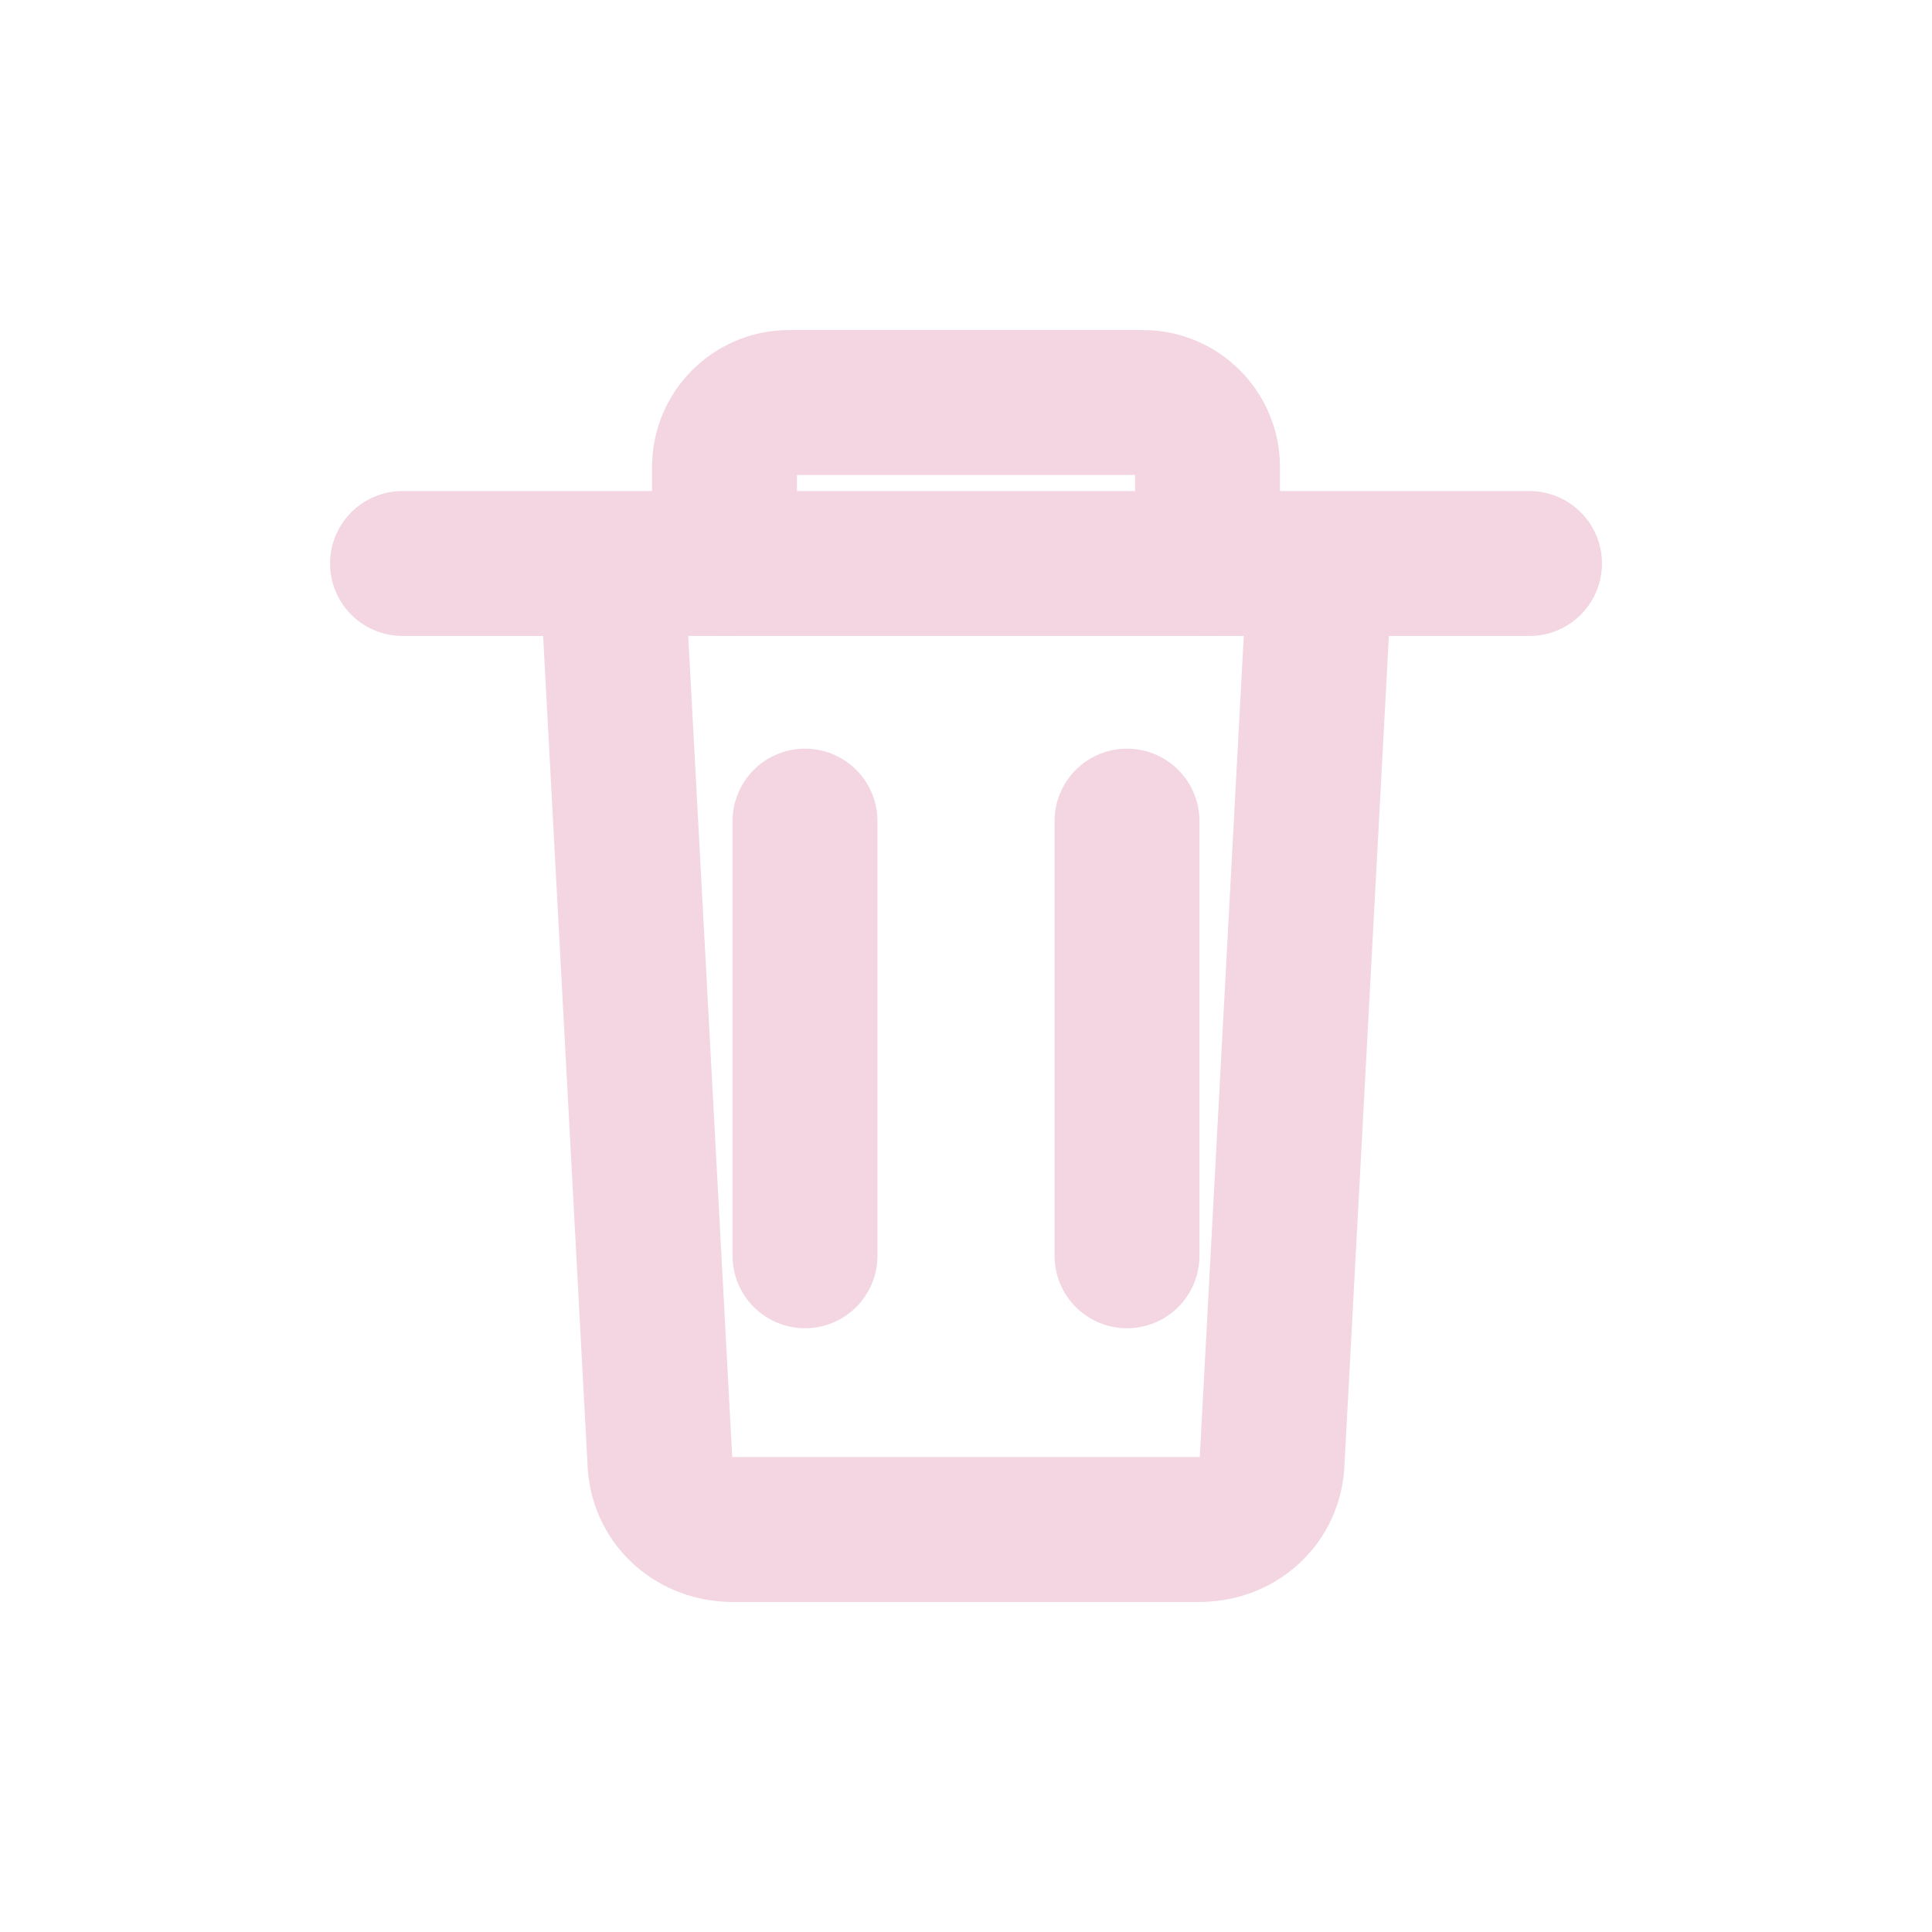
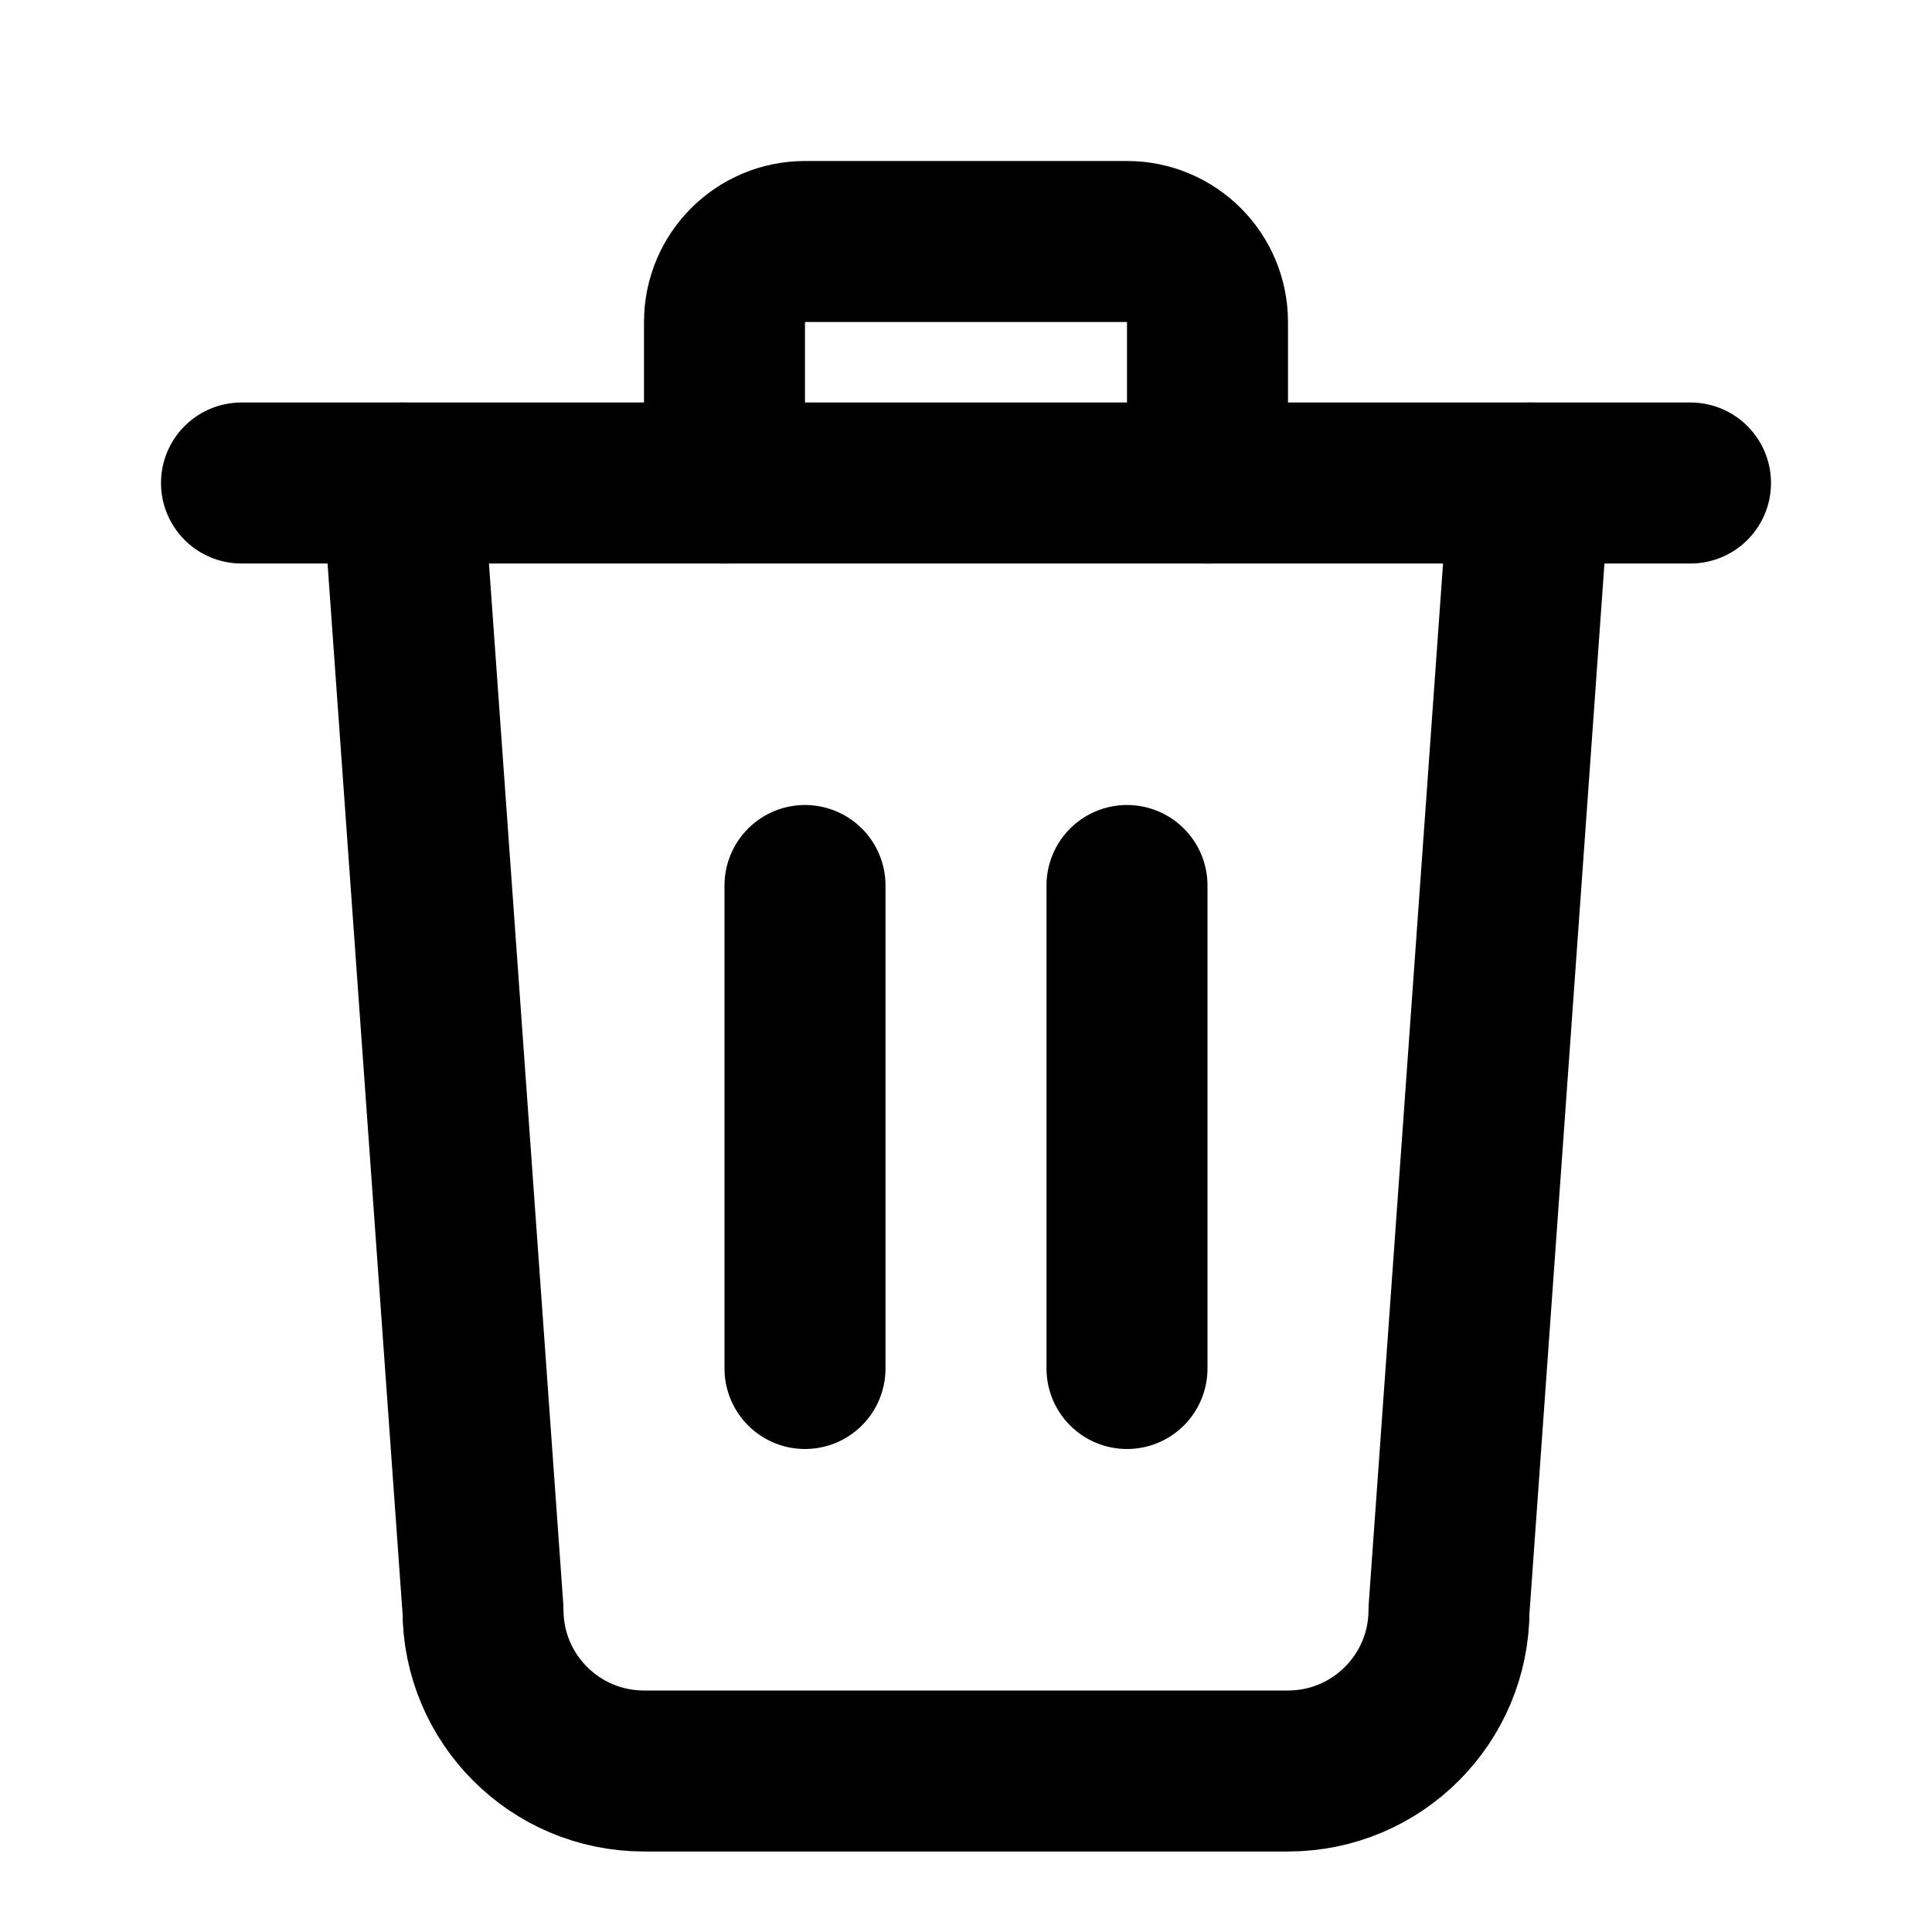
- <svg xmlns="http://www.w3.org/2000/svg" width="24" height="24" viewBox="0 0 24 24" fill="none">
-   <path d="M5 7H19" stroke="#F3D6E1" stroke-width="1.8" stroke-linecap="round" />
-   <path d="M9 7V5.8C9 5.36 9.36 5 9.8 5H14.2C14.64 5 15 5.36 15 5.8V7" stroke="#F3D6E1" stroke-width="1.8" stroke-linecap="round" />
-   <path d="M7.6 7L8.2 18.2C8.24 18.67 8.63 19 9.1 19H14.9C15.37 19 15.76 18.67 15.8 18.2L16.4 7" stroke="#F3D6E1" stroke-width="1.8" stroke-linejoin="round" />
-   <path d="M10 10.2V15.6" stroke="#F3D6E1" stroke-width="1.8" stroke-linecap="round" />
-   <path d="M14 10.2V15.6" stroke="#F3D6E1" stroke-width="1.8" stroke-linecap="round" />
+ <svg xmlns="http://www.w3.org/2000/svg" width="24" height="24" viewBox="0 0 24 24" fill="none" stroke="currentColor" stroke-width="2" stroke-linecap="round" stroke-linejoin="round">
+   <polyline points="3 6 5 6 21 6" />
+   <path d="M19 6l-1 14a2 2 0 0 1-2 2H8a2 2 0 0 1-2-2L5 6" />
+   <path d="M10 11v6" />
+   <path d="M14 11v6" />
+   <path d="M9 6V4a1 1 0 0 1 1-1h4a1 1 0 0 1 1 1v2" />
</svg>
